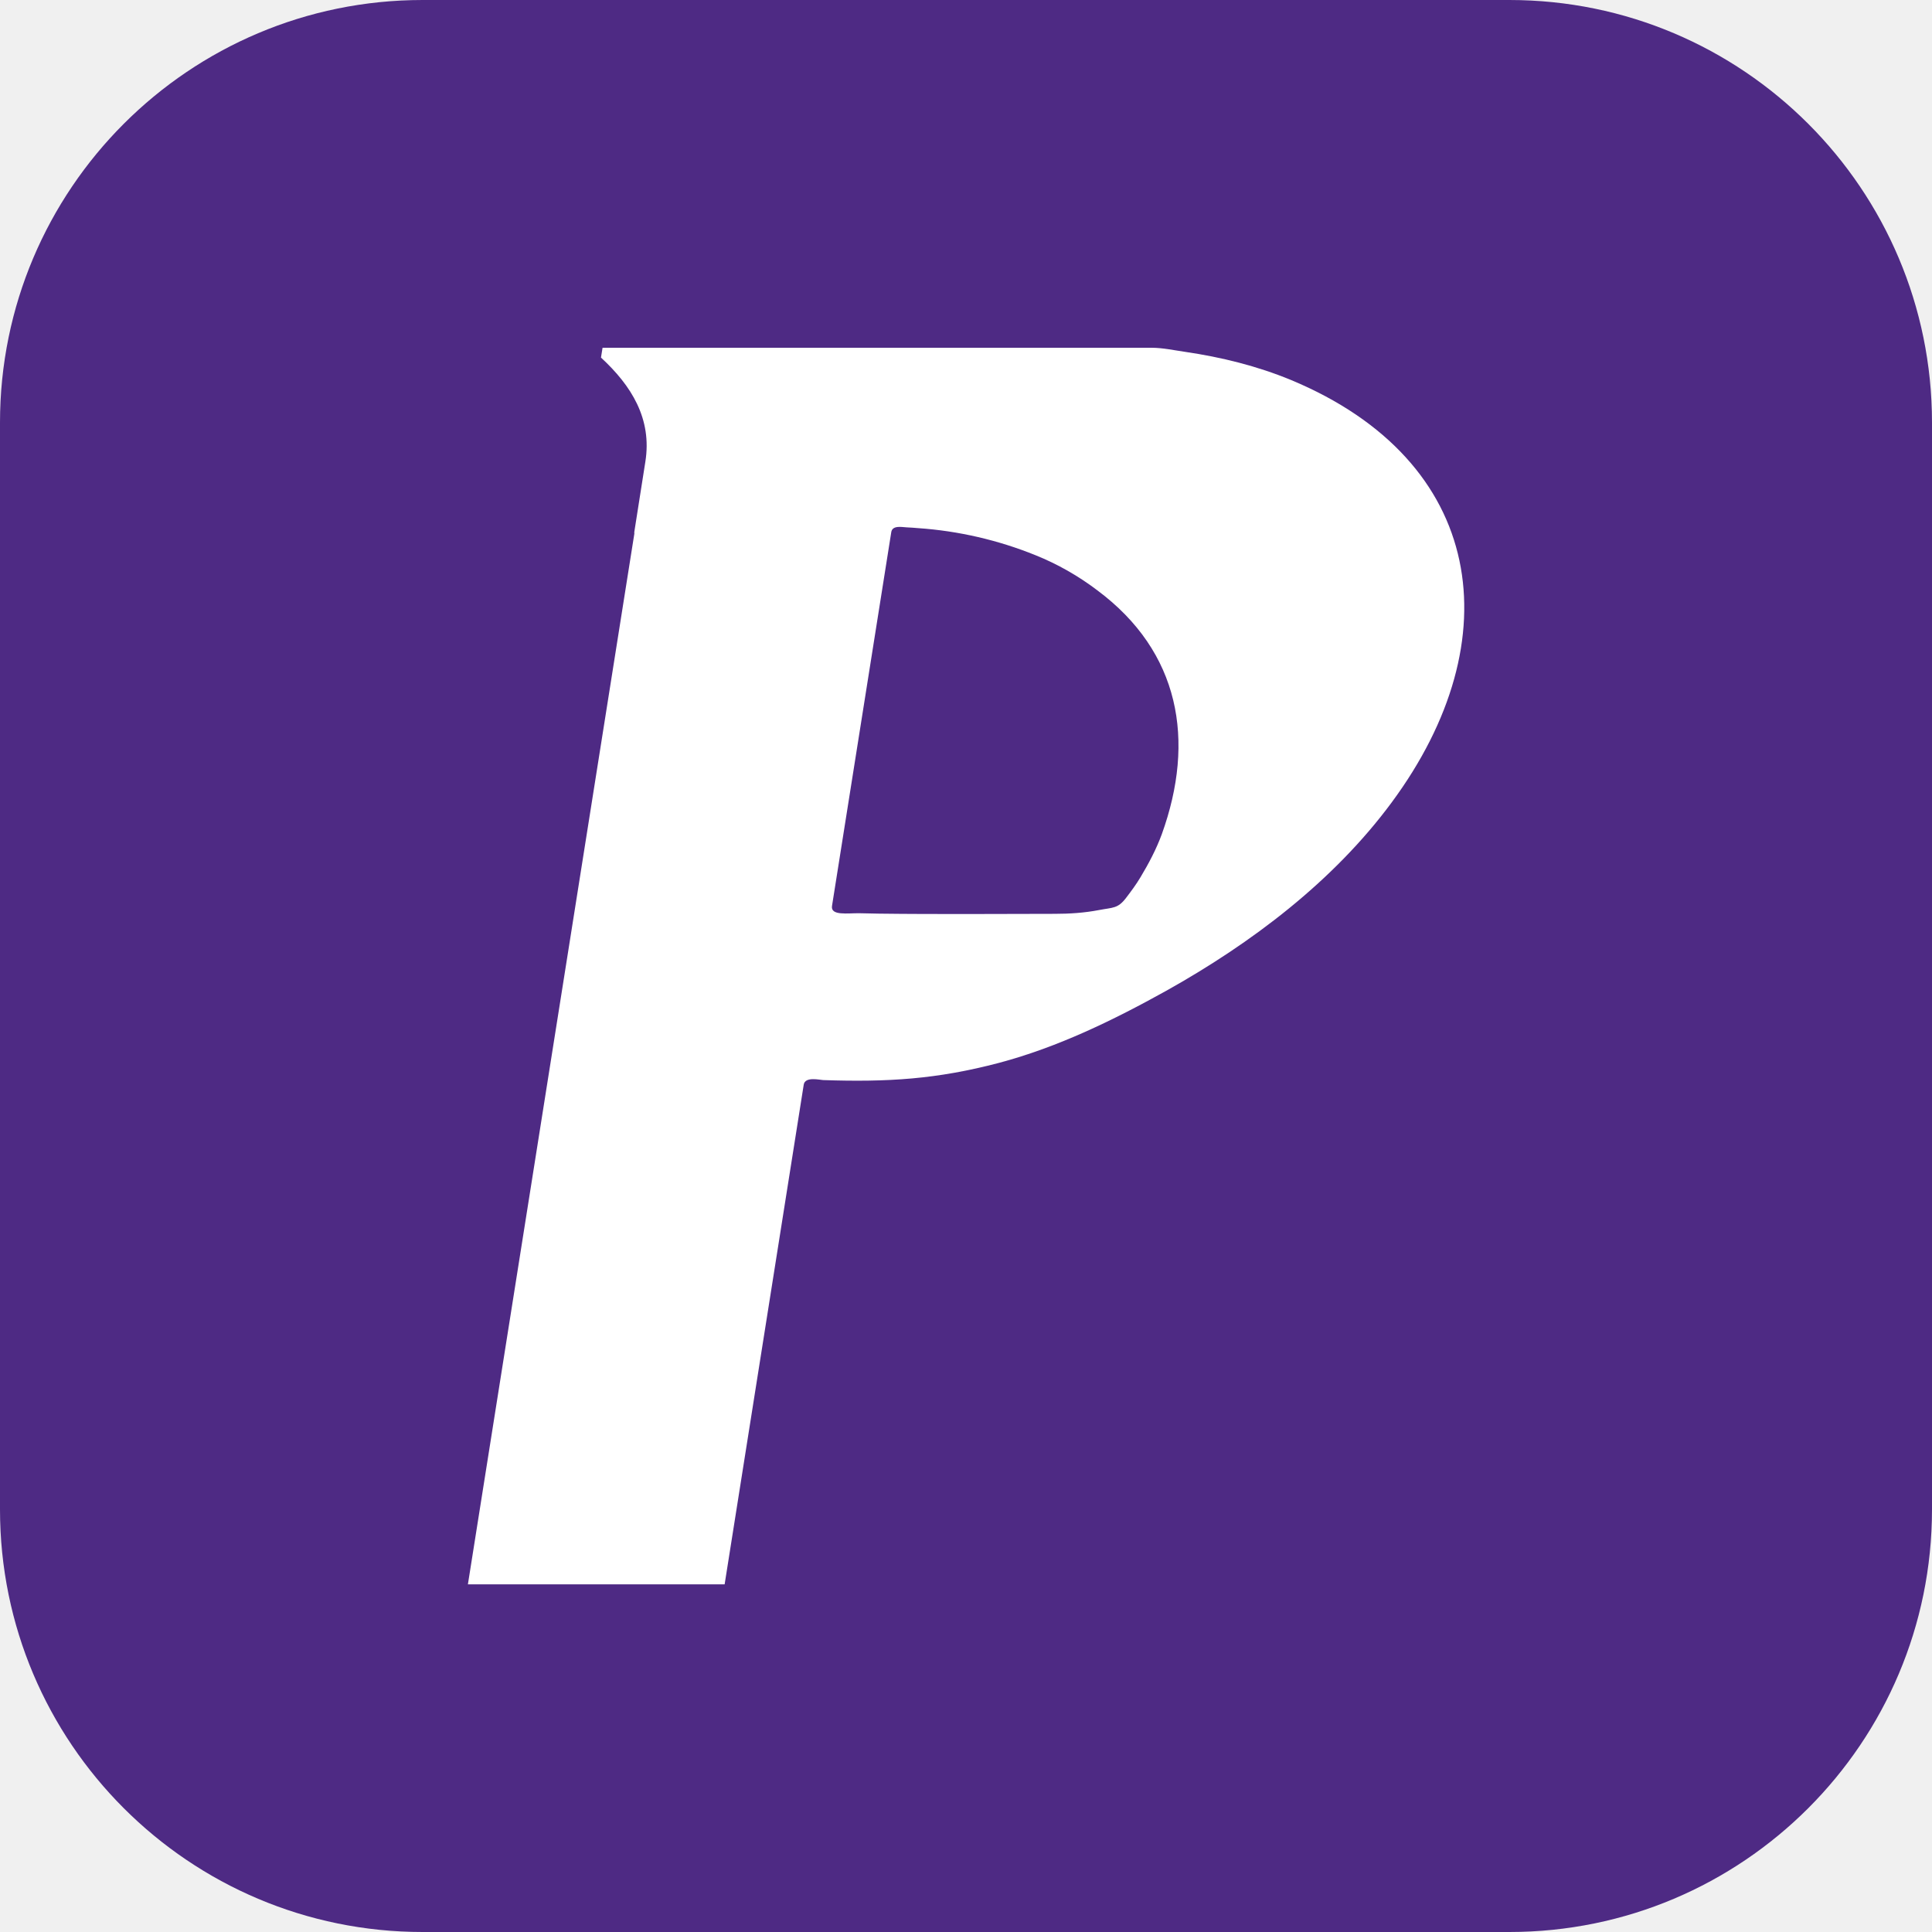
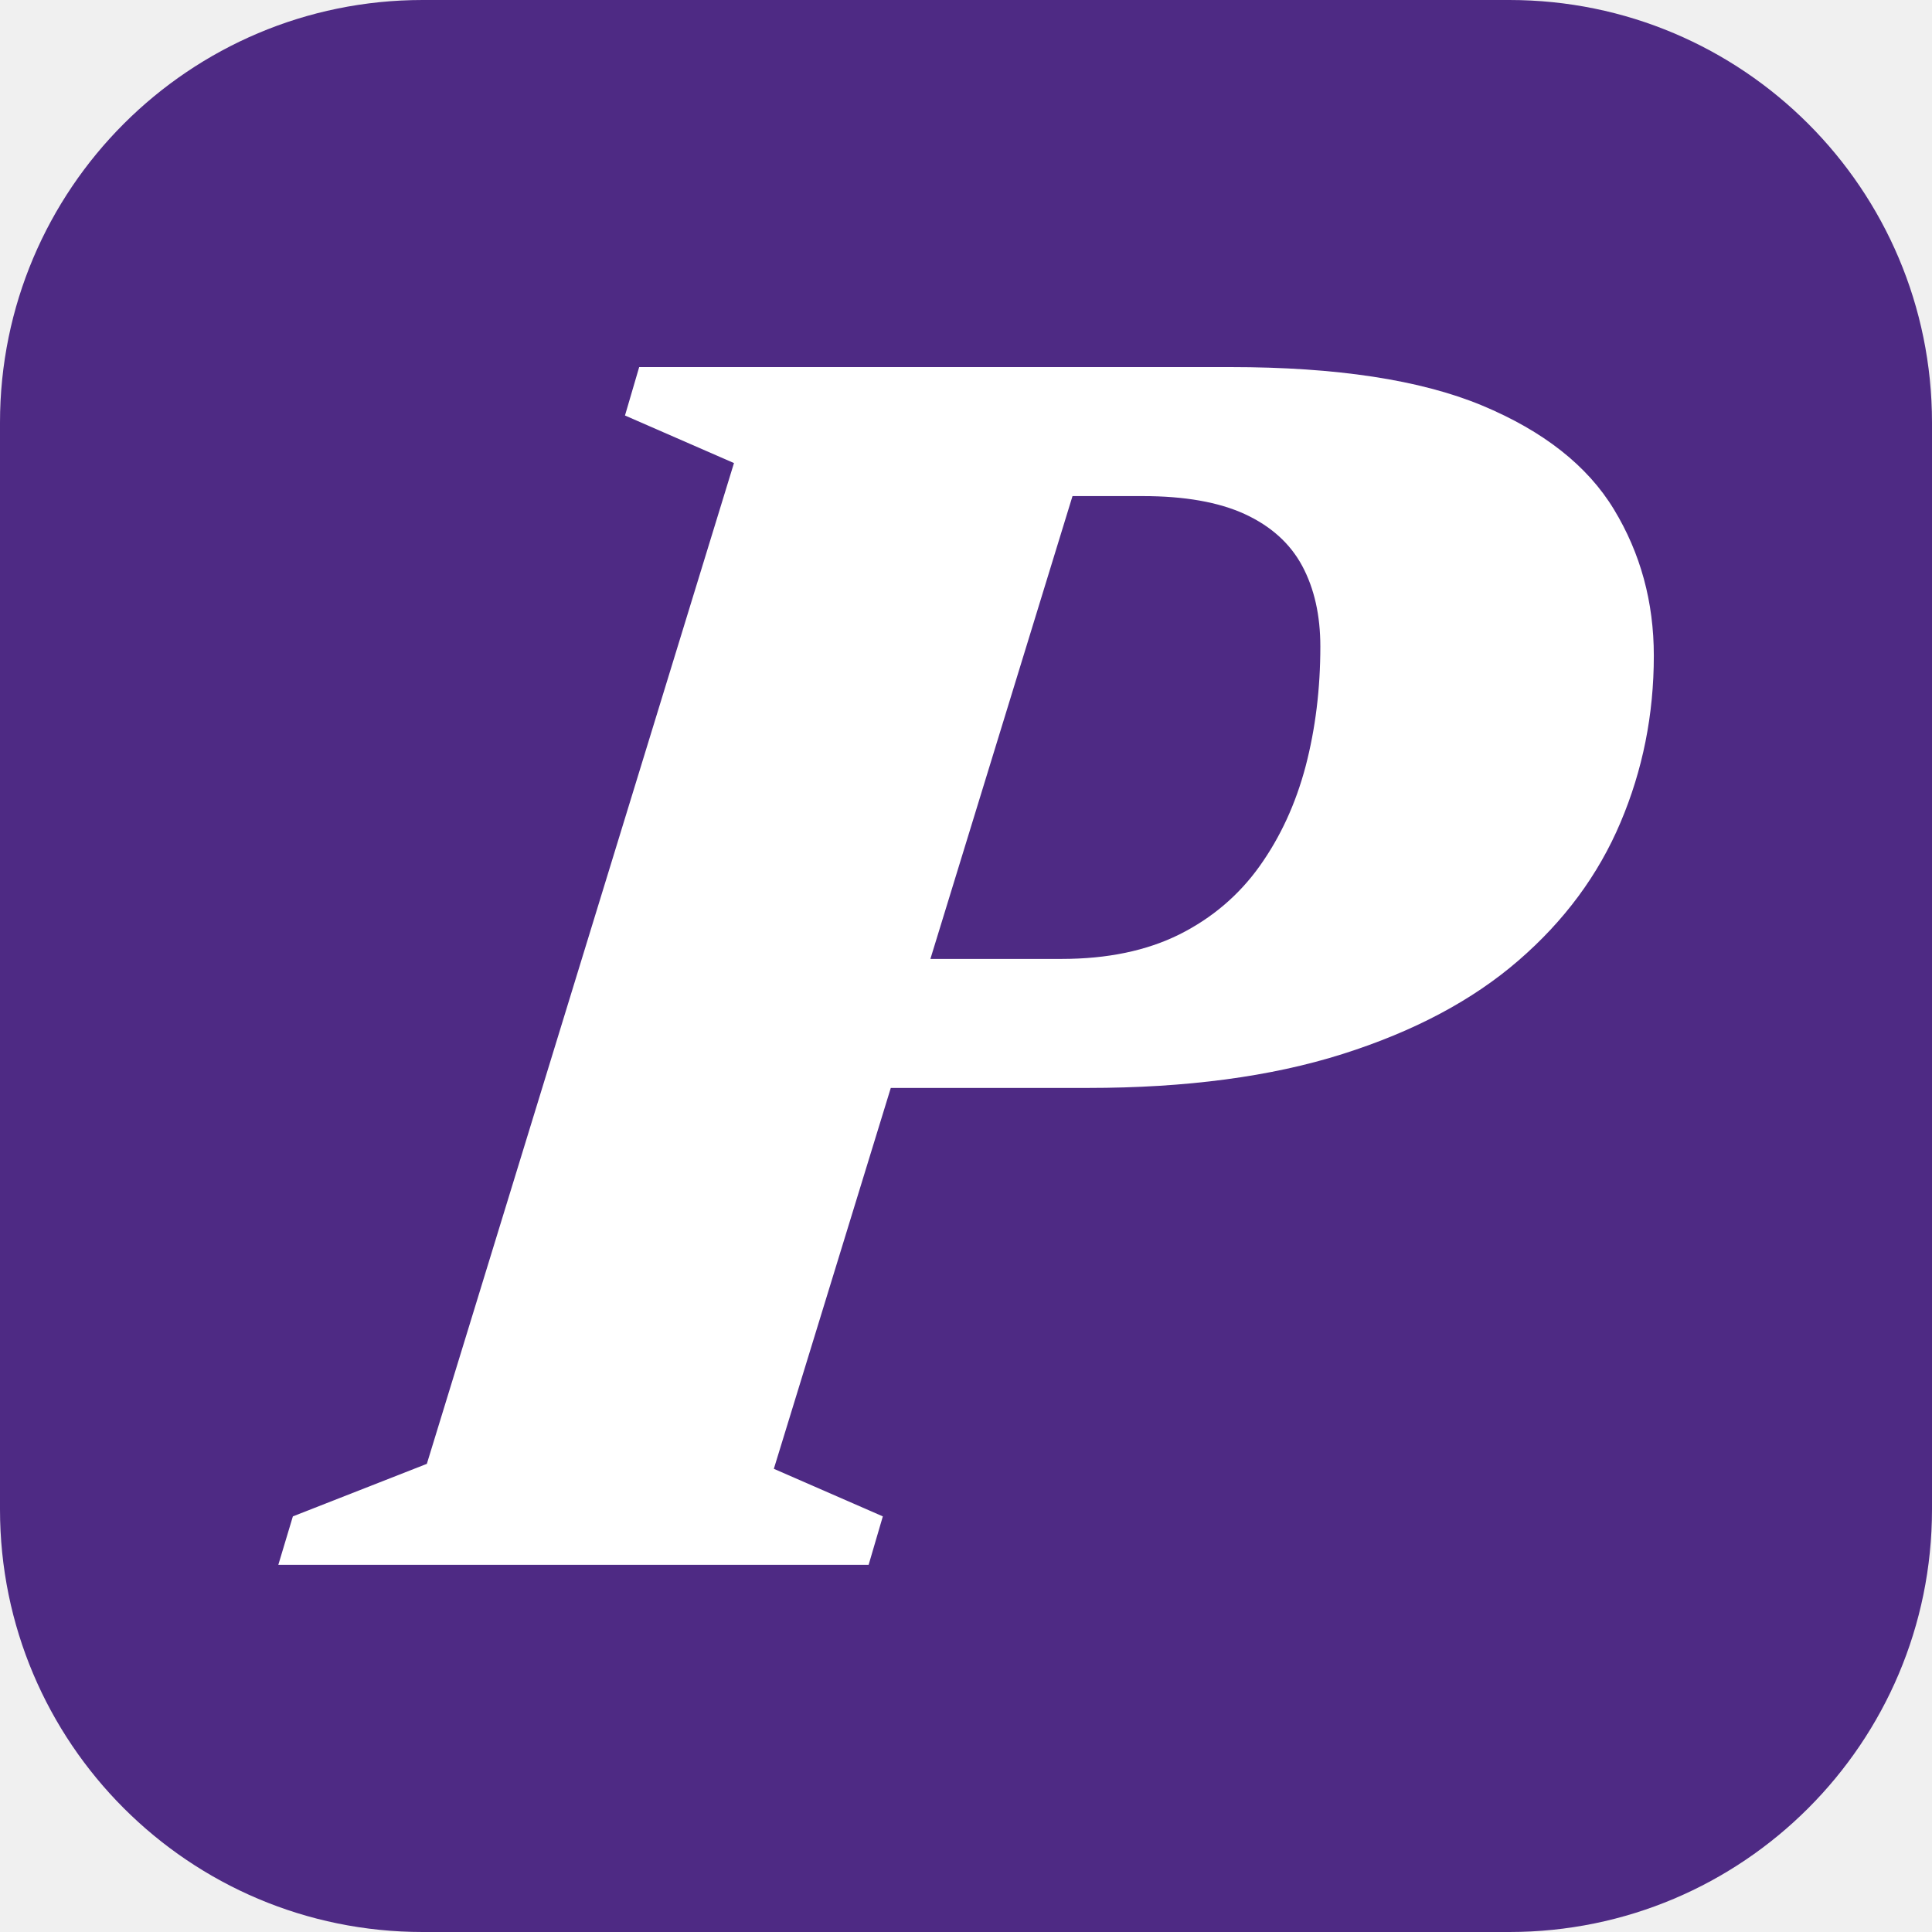
<svg xmlns="http://www.w3.org/2000/svg" viewBox="0 0 32 32">
  <rect width="32" height="32" rx="7" fill="#4e2a84" />
-   <path fill="#fff" fill-rule="evenodd" transform="translate(7.75 5.76) scale(0.03251)" d="M0.0 630.0L84.8 94.7C84.8 94.4 84.7 94.1 84.8 93.7L90.4 58.1C93.9 36.2 83.3 19.3 67.8 5.0L68.6 0.0L348.3 0.0C354.0 0.0 359.9 1.3 365.5 2.1C383.9 4.8 402.1 9.3 419.3 16.4C518.3 57.6 532.1 148.6 470.6 231.7C440.9 271.9 399.1 303.4 355.8 327.6C328.8 342.6 300.7 356.3 270.7 364.3C238.9 372.7 213.8 374.2 181.0 373.1C179.1 373.0 171.8 371.2 171.1 375.4L130.8 630.0L0.0 630.0ZM185.5 284.4C184.7 289.5 193.6 288.0 199.5 288.1C202.8 288.2 206.0 288.2 209.3 288.3C224.6 288.5 239.9 288.5 255.2 288.5L299.1 288.4C306.5 288.4 314.1 287.9 321.4 286.5C328.7 285.1 331.1 285.8 335.3 280.3C337.9 276.9 340.5 273.4 342.7 269.7C346.9 262.7 350.7 255.5 353.5 247.9C370.8 200.0 362.7 154.9 320.7 123.6C311.1 116.3 300.4 110.2 289.2 105.7C270.2 98.0 249.9 93.3 229.4 91.9C227.4 91.7 225.4 91.6 223.5 91.5C221.2 91.4 216.3 90.3 215.7 93.9L185.5 284.4Z" />
+   <path fill="#fff" transform="translate(4.61 6.08) scale(0.02834)" d="M457.8 345.9Q497.8 345.9 526.6 331.6Q555.3 317.2 573.5 291.7Q591.7 266.2 600.4 233.3Q609 200.4 609 163.3Q609 136 598.4 116.2Q587.8 96.5 564.8 85.9Q541.9 75.4 505.1 75.4H352.3L370 0H556.4Q649.4 0 703.4 22.4Q757.4 44.9 780.6 83.2Q803.9 121.6 803.9 168.7Q803.9 220.3 784.4 266.2Q765 312.1 724.7 346.9Q684.5 381.7 621.9 401.5Q559.4 421.3 473.1 421.3H239.7L268.8 345.9H457.8ZM289.6 643.9 353.3 671.7 345 700H0L8.5 671.7L86.8 641L266.3 56.1L202.6 28.3L210.9 0H487.3L289.6 643.9Z" />
</svg>
